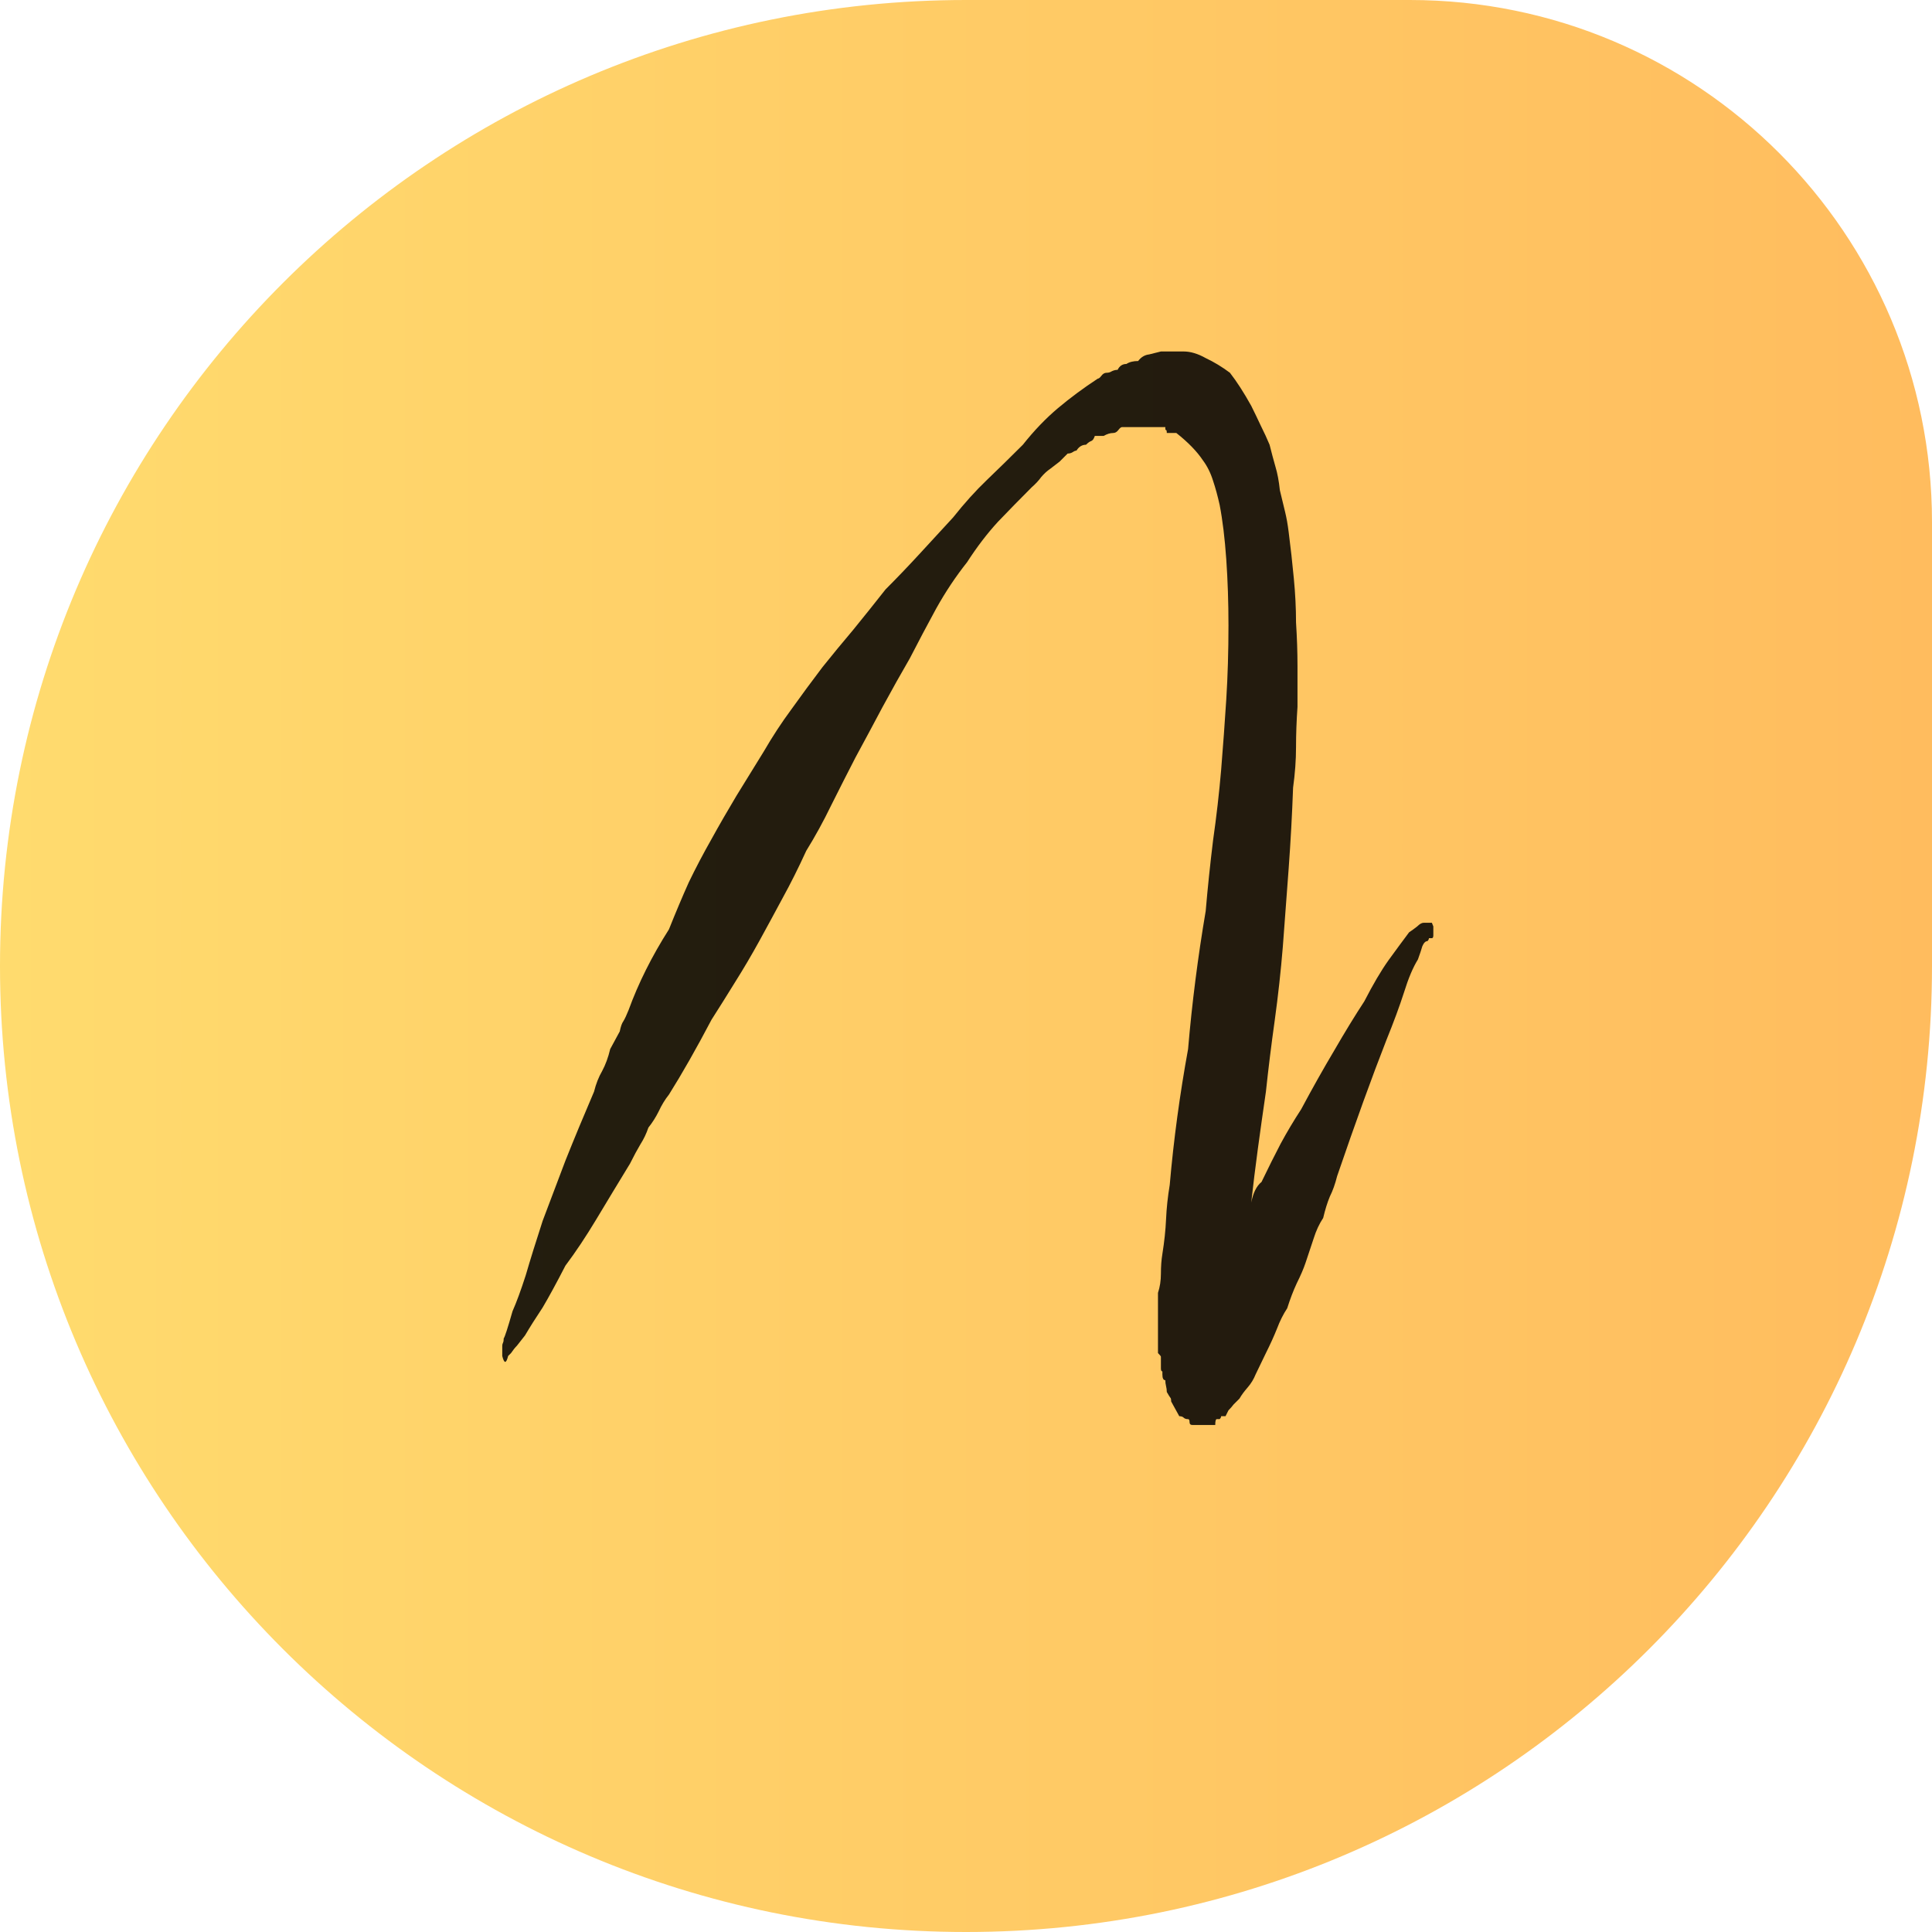
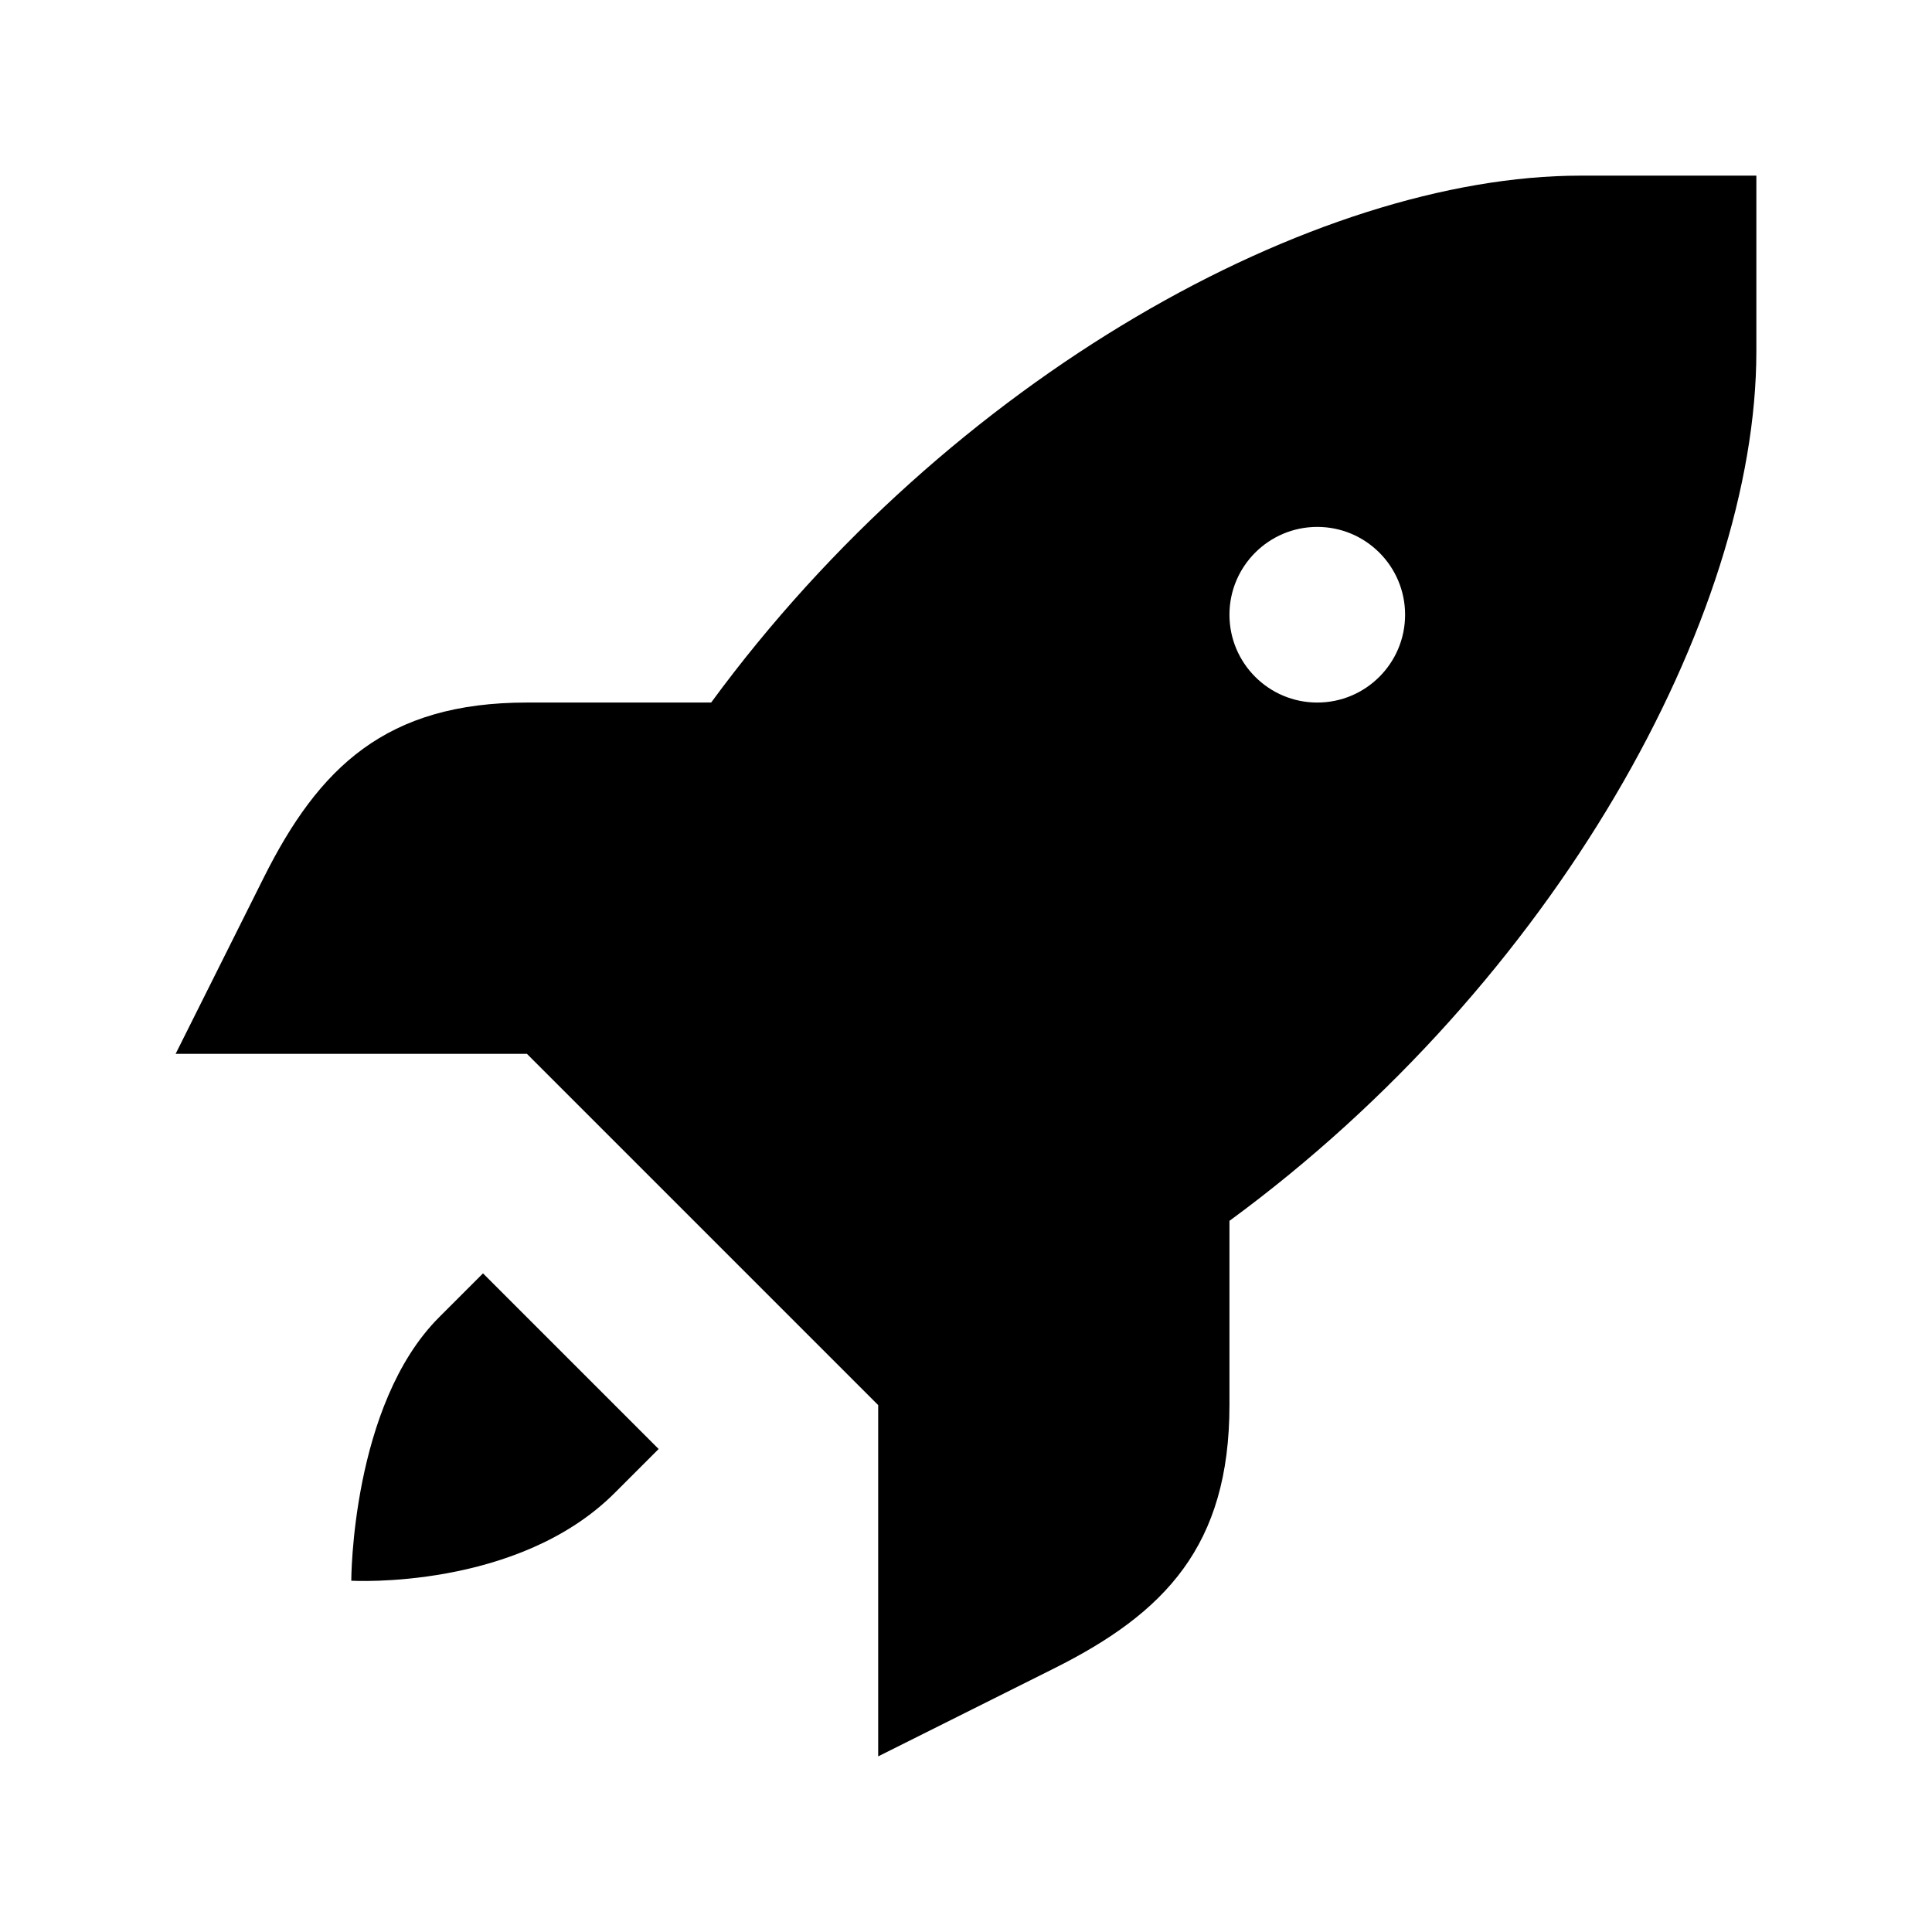
- <svg xmlns="http://www.w3.org/2000/svg" width="185" height="185" viewBox="0 0 185 185" fill="none">
-   <path d="M0 92.5C0 41.414 41.414 0 92.5 0H135C162.614 0 185 22.386 185 50V92.5C185 143.586 143.586 185 92.5 185V185C41.414 185 0 143.586 0 92.5V92.5Z" fill="url(#paint0_linear_13_13)" />
-   <path d="M137.109 88.359C137.109 88.359 137.156 88.477 137.25 88.711V88.992C137.25 89.18 137.25 89.367 137.25 89.555C137.25 89.742 137.203 89.836 137.109 89.836H136.828C136.828 89.93 136.781 90.023 136.688 90.117C136.5 90.117 136.336 90.281 136.195 90.609C136.102 90.938 135.961 91.359 135.773 91.875C135.305 92.625 134.859 93.68 134.438 95.039C134.016 96.352 133.453 97.875 132.75 99.609C131.391 103.078 129.82 107.414 128.039 112.617C127.852 113.367 127.617 114.023 127.336 114.586C127.102 115.148 126.891 115.828 126.703 116.625C126.328 117.188 126.023 117.844 125.789 118.594C125.555 119.297 125.297 120.07 125.016 120.914C124.828 121.477 124.547 122.133 124.172 122.883C123.844 123.586 123.539 124.383 123.258 125.273C122.883 125.836 122.555 126.492 122.273 127.242C121.992 127.945 121.641 128.719 121.219 129.562L120.234 131.602C120.047 132.07 119.789 132.492 119.461 132.867C119.133 133.242 118.875 133.594 118.688 133.922C118.5 134.109 118.312 134.297 118.125 134.484C117.984 134.672 117.82 134.859 117.633 135.047L117.352 135.609H116.93C116.93 135.703 116.883 135.797 116.789 135.891H116.508C116.414 135.891 116.367 136.078 116.367 136.453H116.086H115.945H115.664H115.453H115.172H114.75H114.609H114.188C114 136.453 113.906 136.359 113.906 136.172C113.906 135.984 113.859 135.891 113.766 135.891C113.578 135.891 113.438 135.844 113.344 135.75C113.25 135.656 113.109 135.609 112.922 135.609L112.148 134.203C112.148 134.016 112.125 133.898 112.078 133.852C112.031 133.805 111.914 133.617 111.727 133.289C111.727 133.102 111.703 132.914 111.656 132.727C111.609 132.539 111.586 132.352 111.586 132.164C111.398 132.164 111.305 131.977 111.305 131.602V131.32C111.211 131.32 111.164 131.227 111.164 131.039V130.758C111.164 130.289 111.164 130.008 111.164 129.914C111.164 129.867 111.07 129.75 110.883 129.562V129V128.719V125.555V123.797C111.07 123.234 111.164 122.625 111.164 121.969C111.164 121.266 111.211 120.633 111.305 120.07C111.492 118.898 111.609 117.797 111.656 116.766C111.703 115.688 111.82 114.586 112.008 113.461C112.383 109.148 112.969 104.812 113.766 100.453C113.953 98.25 114.188 96.047 114.469 93.844C114.75 91.641 115.078 89.438 115.453 87.234C115.641 85.031 115.875 82.781 116.156 80.484C116.484 78.188 116.742 75.938 116.93 73.734C117.117 71.438 117.281 69.188 117.422 66.984C117.562 64.734 117.633 62.367 117.633 59.883C117.633 57.68 117.562 55.57 117.422 53.555C117.281 51.539 117.07 49.805 116.789 48.352C116.602 47.508 116.391 46.734 116.156 46.031C115.922 45.281 115.594 44.625 115.172 44.062C114.609 43.219 113.766 42.352 112.641 41.461H111.727C111.727 41.273 111.703 41.18 111.656 41.18C111.609 41.18 111.586 41.133 111.586 41.039V40.898H111.164H110.32H109.406H108.562H107.438C107.344 40.898 107.227 40.992 107.086 41.18C106.945 41.367 106.781 41.461 106.594 41.461C106.312 41.461 106.008 41.555 105.68 41.742H104.836C104.742 42.023 104.625 42.188 104.484 42.234C104.344 42.281 104.18 42.398 103.992 42.586C103.617 42.586 103.312 42.773 103.078 43.148C102.984 43.148 102.867 43.195 102.727 43.289C102.586 43.383 102.422 43.43 102.234 43.43C101.953 43.711 101.695 43.969 101.461 44.203C101.227 44.391 100.922 44.625 100.547 44.906C100.266 45.094 99.984 45.352 99.703 45.68C99.469 46.008 99.164 46.336 98.789 46.664C97.711 47.742 96.633 48.844 95.555 49.969C94.523 51.094 93.539 52.383 92.602 53.836C91.523 55.195 90.539 56.672 89.648 58.266C88.805 59.812 87.961 61.406 87.117 63.047C86.273 64.5 85.406 66.047 84.516 67.688C83.672 69.281 82.805 70.898 81.914 72.539C81.164 73.992 80.391 75.516 79.594 77.109C78.844 78.656 78.047 80.109 77.203 81.469C76.453 83.109 75.703 84.609 74.953 85.969C74.25 87.281 73.5 88.664 72.703 90.117C71.953 91.477 71.18 92.789 70.383 94.055C69.633 95.273 68.883 96.469 68.133 97.641C66.68 100.406 65.32 102.797 64.055 104.812C63.68 105.281 63.352 105.82 63.07 106.43C62.789 106.992 62.461 107.508 62.086 107.977C61.898 108.539 61.641 109.078 61.312 109.594C61.031 110.062 60.703 110.672 60.328 111.422C59.156 113.344 58.078 115.125 57.094 116.766C56.109 118.406 55.125 119.883 54.141 121.195C53.297 122.836 52.57 124.172 51.961 125.203C51.305 126.188 50.742 127.078 50.273 127.875C49.898 128.344 49.641 128.672 49.5 128.859C49.312 129.047 49.125 129.281 48.938 129.562L48.656 129.844C48.469 130.594 48.281 130.594 48.094 129.844V129V128.859C48.094 128.766 48.117 128.672 48.164 128.578C48.211 128.484 48.234 128.344 48.234 128.156C48.328 128.062 48.609 127.195 49.078 125.555C49.453 124.711 49.875 123.562 50.344 122.109C50.766 120.656 51.305 118.922 51.961 116.906C52.617 115.172 53.344 113.25 54.141 111.141C54.984 109.031 55.898 106.828 56.883 104.531C57.07 103.781 57.328 103.125 57.656 102.562C57.984 101.953 58.242 101.25 58.43 100.453L59.344 98.766C59.438 98.297 59.555 97.969 59.695 97.781C59.836 97.547 60 97.195 60.188 96.727C61.125 94.148 62.414 91.57 64.055 88.992C64.711 87.352 65.344 85.852 65.953 84.492C66.609 83.133 67.336 81.75 68.133 80.344C68.883 78.984 69.68 77.602 70.523 76.195C71.414 74.742 72.281 73.336 73.125 71.977C73.969 70.523 74.859 69.164 75.797 67.898C76.734 66.586 77.719 65.25 78.75 63.891C79.688 62.719 80.672 61.523 81.703 60.305C82.734 59.039 83.766 57.75 84.797 56.438C85.875 55.359 86.953 54.234 88.031 53.062C89.156 51.844 90.234 50.672 91.266 49.547C92.344 48.188 93.422 46.992 94.5 45.961C95.625 44.883 96.773 43.758 97.945 42.586C99.023 41.227 100.148 40.055 101.32 39.07C102.492 38.086 103.758 37.148 105.117 36.258C105.211 36.258 105.328 36.164 105.469 35.977C105.609 35.789 105.773 35.695 105.961 35.695C106.148 35.695 106.312 35.648 106.453 35.555C106.641 35.461 106.828 35.414 107.016 35.414C107.203 35.039 107.484 34.852 107.859 34.852C108.141 34.664 108.516 34.57 108.984 34.57C109.266 34.195 109.617 33.984 110.039 33.938L111.164 33.656H111.305H111.586H112.008H113.344C114 33.656 114.703 33.867 115.453 34.289C116.25 34.664 117.023 35.133 117.773 35.695C118.43 36.539 119.109 37.594 119.812 38.859C120.094 39.422 120.398 40.055 120.727 40.758C121.055 41.414 121.336 42.023 121.57 42.586C121.758 43.336 121.945 44.039 122.133 44.695C122.32 45.305 122.461 46.055 122.555 46.945C122.742 47.695 122.906 48.375 123.047 48.984C123.188 49.547 123.305 50.203 123.398 50.953C123.586 52.406 123.75 53.883 123.891 55.383C124.031 56.836 124.102 58.242 124.102 59.602C124.195 61.055 124.242 62.438 124.242 63.75C124.242 65.016 124.242 66.328 124.242 67.688C124.148 69.047 124.102 70.336 124.102 71.555C124.102 72.773 124.008 74.062 123.82 75.422C123.727 78 123.586 80.578 123.398 83.156C123.211 85.688 123.023 88.195 122.836 90.68C122.648 92.977 122.391 95.32 122.062 97.711C121.734 100.055 121.453 102.328 121.219 104.531C120.938 106.453 120.68 108.281 120.445 110.016C120.211 111.75 120 113.461 119.812 115.148C120 114.211 120.328 113.555 120.797 113.18C121.453 111.82 122.062 110.602 122.625 109.523C123.234 108.398 123.891 107.297 124.594 106.219C125.672 104.203 126.727 102.328 127.758 100.594C128.789 98.812 129.75 97.242 130.641 95.883C131.484 94.242 132.258 92.93 132.961 91.945C133.711 90.914 134.367 90.023 134.93 89.273C135.211 89.086 135.469 88.898 135.703 88.711C135.938 88.477 136.148 88.359 136.336 88.359H136.688H136.828H137.109ZM115.031 122.672H114.75H115.031ZM114.75 122.672H114.609H114.75Z" fill="black" fill-opacity="0.86" />
-   <defs>
-     <linearGradient id="paint0_linear_13_13" x1="0" y1="92" x2="185" y2="92" gradientUnits="userSpaceOnUse">
-       <stop stop-color="#FFDB6E" />
-       <stop offset="1" stop-color="#FFBC5E" />
-     </linearGradient>
-   </defs>
+ <svg xmlns="http://www.w3.org/2000/svg" version="1.1" id="rocket-11" width="11px" height="11px" viewBox="0 0 11 11">
+   <path id="path7143" d="M9,1C7.488,1,5.408,2.146,4.049,4H3C2.199,4,1.816,4.367,1.5,5L1,6h1h1l1,1l1,1v1v1l1-0.5  C6.633,9.184,7,8.801,7,8V6.951C8.854,5.592,10,3.512,10,2V1H9z M7.5,3C7.776,3,8,3.224,8,3.5S7.776,4,7.5,4  S7,3.776,7,3.5S7.224,3,7.5,3z M2.75,7.25L2.5,7.5C2,8,2,9,2,9s0.945,0.055,1.5-0.5l0.25-0.25L2.75,7.25z" />
</svg>
